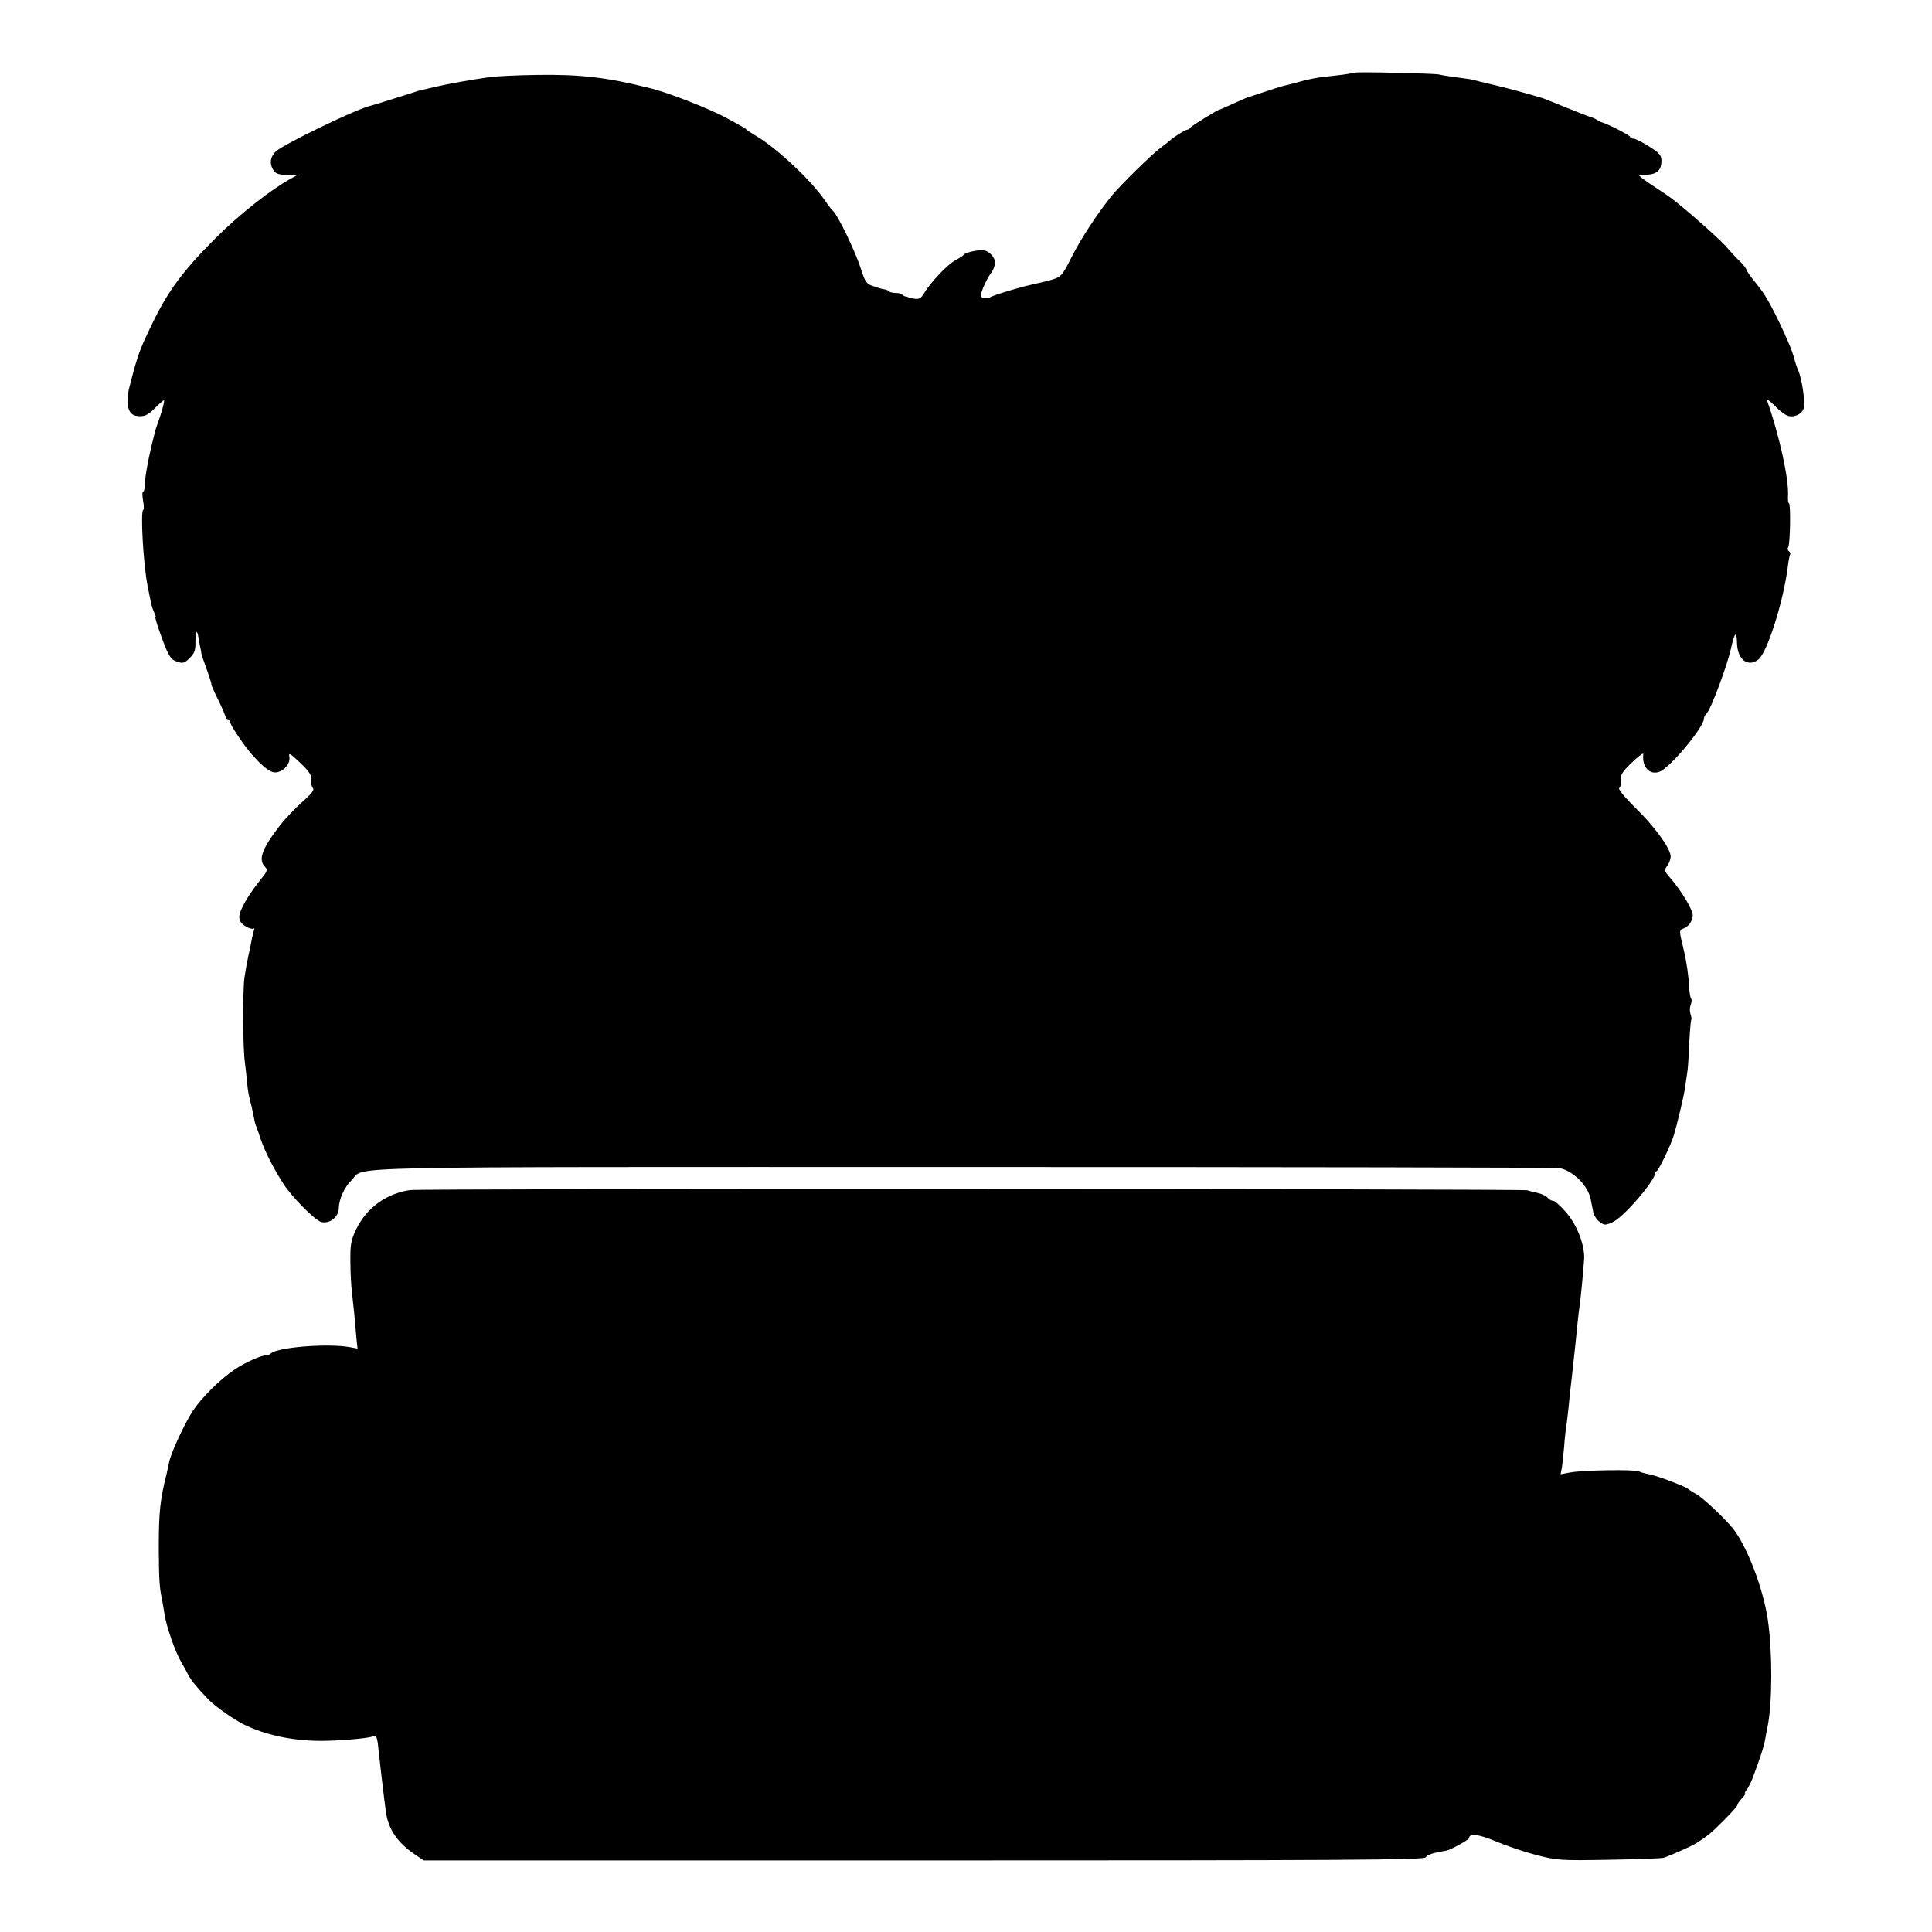
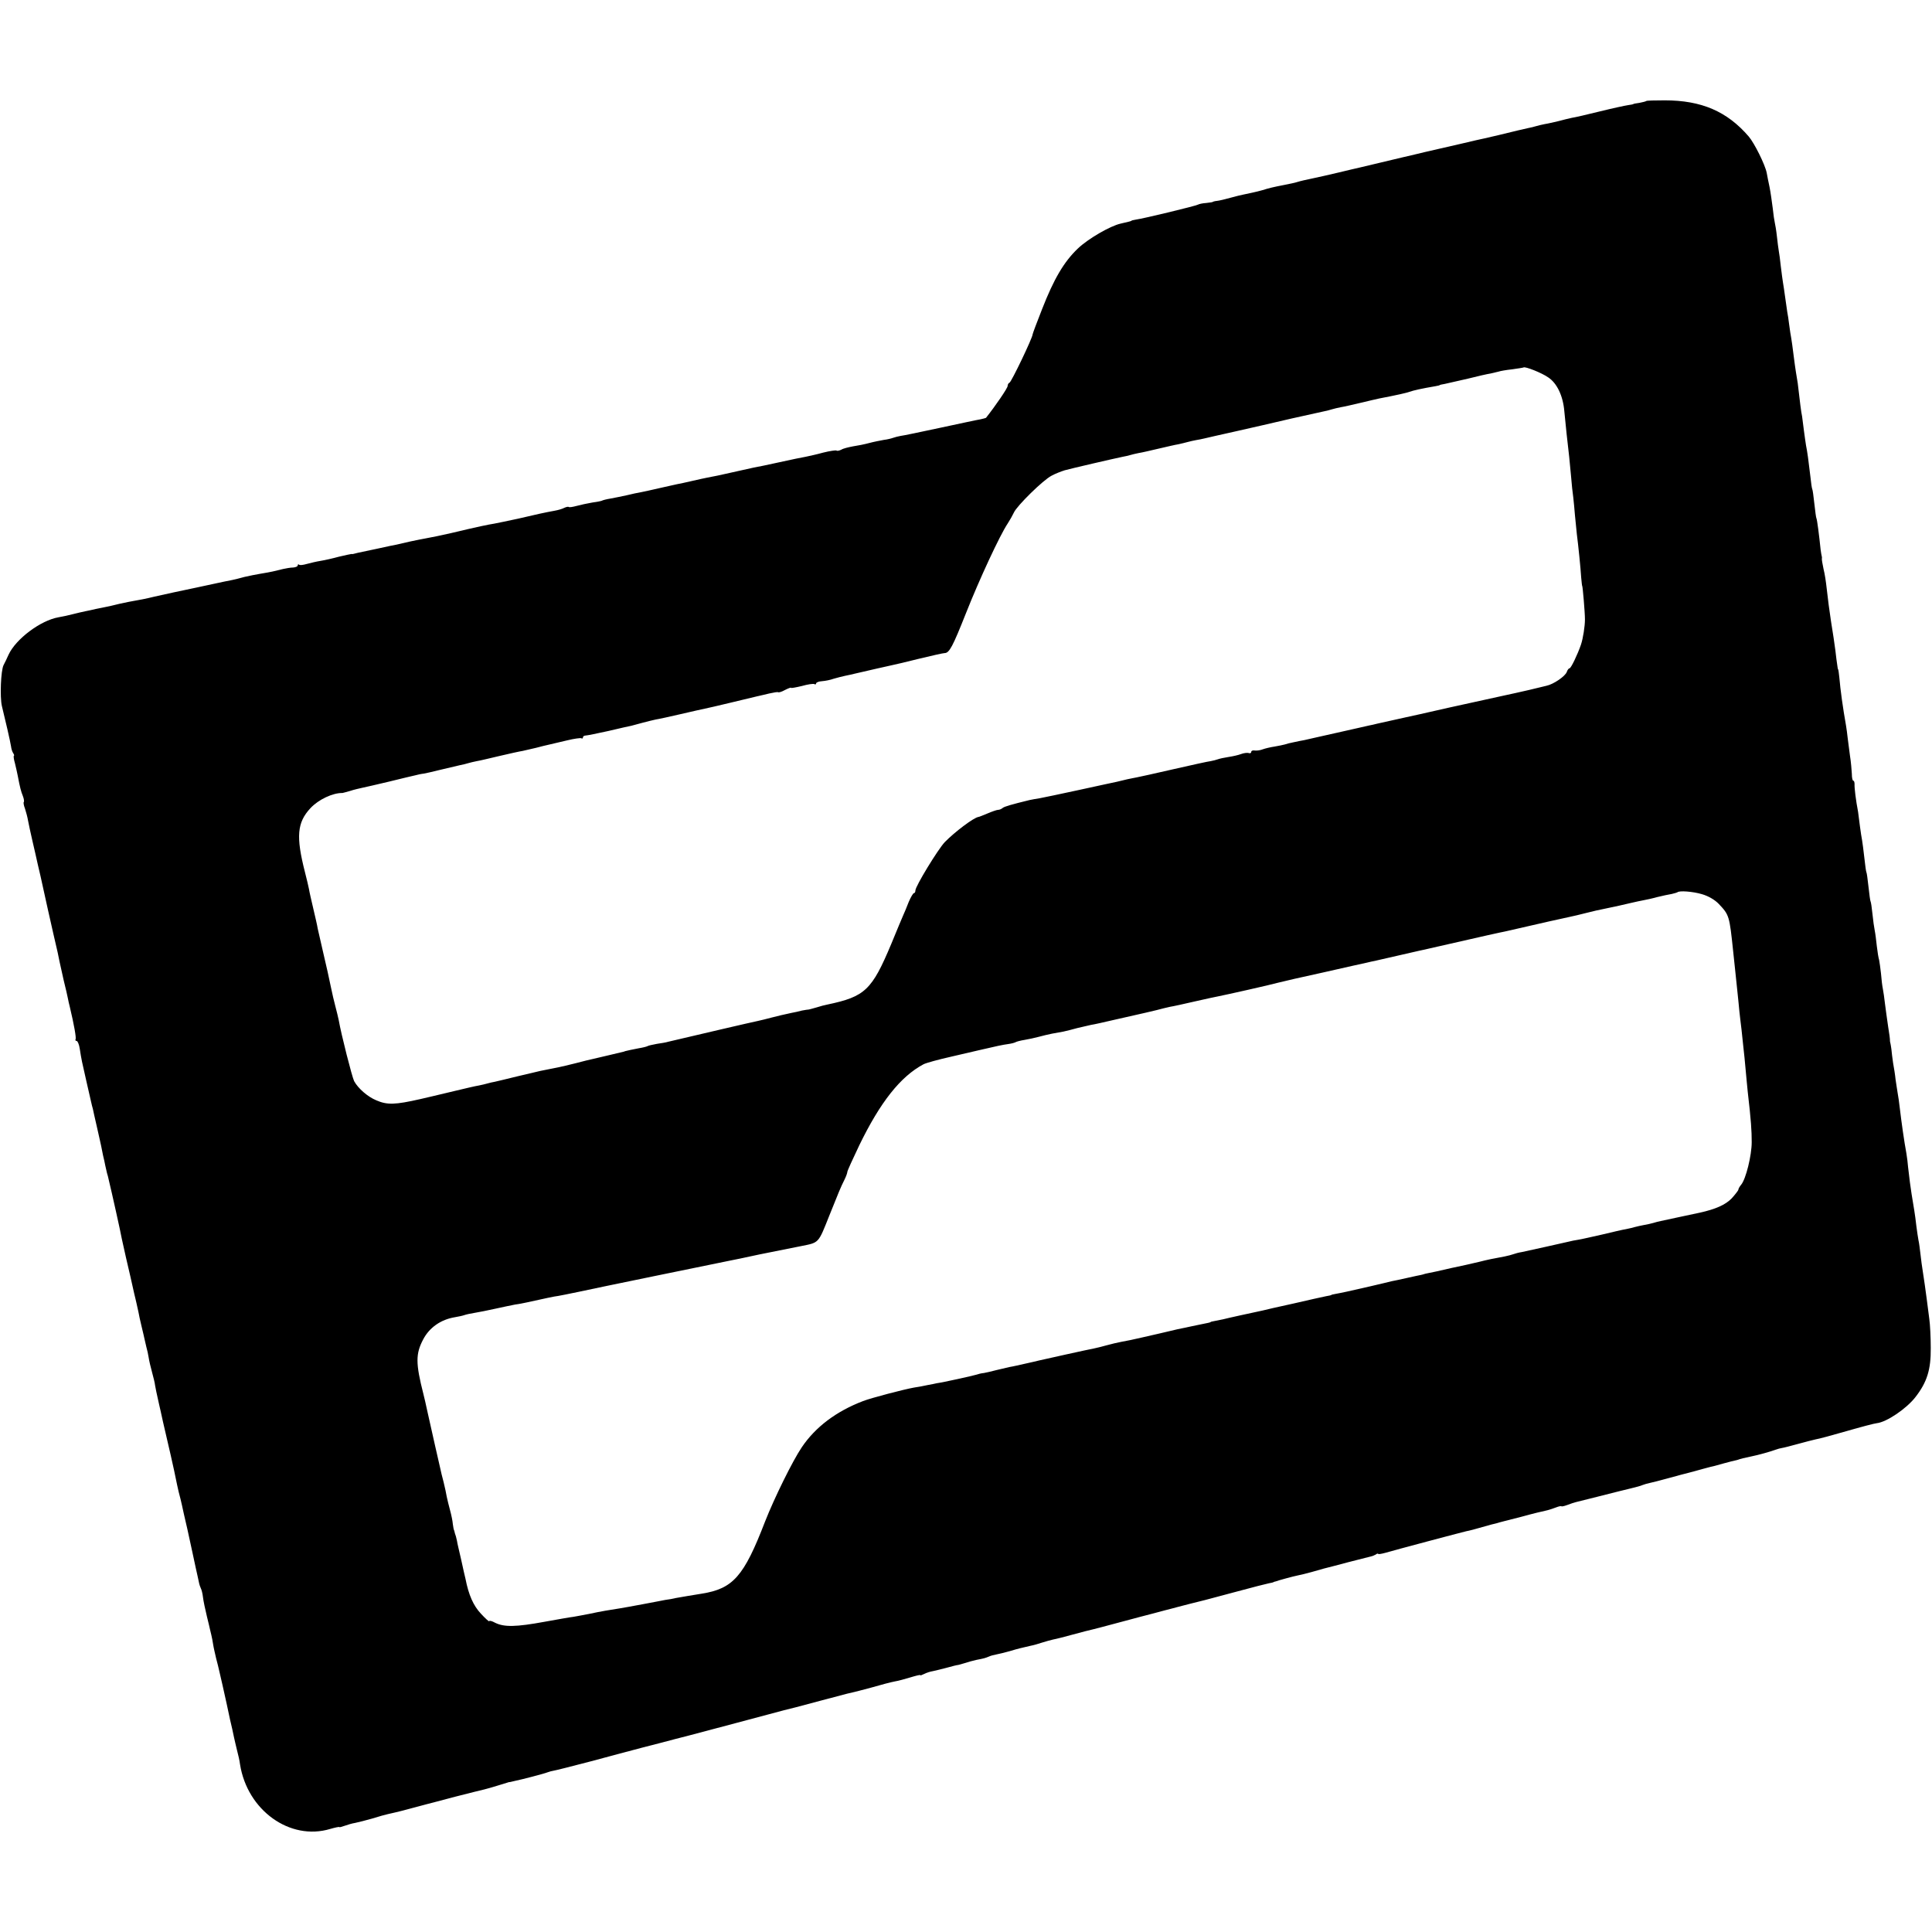
- <svg xmlns="http://www.w3.org/2000/svg" version="1.0" width="864pt" height="864pt" viewBox="0 0 864 864" preserveAspectRatio="xMidYMid meet">
-   <g transform="translate(0,864) scale(0.1,-0.1)" fill="#000000" stroke="none">
-     <path d="M6059 8315 c-2 -1 -26 -5 -54 -9 -27 -3 -70 -8 -95 -11 -25 -3 -70 -12 -100 -21 -30 -8 -64 -17 -74 -19 -11 -3 -49 -15 -85 -27 -36 -12 -68 -23 -71 -23 -3 -1 -31 -13 -64 -28 -32 -15 -60 -27 -62 -27 -8 0 -129 -75 -132 -82 -2 -4 -8 -8 -13 -8 -9 0 -65 -36 -79 -50 -3 -3 -21 -17 -40 -31 -43 -33 -174 -161 -218 -214 -64 -79 -138 -192 -181 -277 -42 -84 -45 -87 -101 -103 -9 -2 -64 -15 -85 -20 -51 -11 -171 -48 -178 -55 -5 -4 -17 -5 -27 -3 -18 5 -18 7 -3 47 9 22 25 52 35 65 10 13 18 34 18 46 0 26 -30 56 -56 56 -29 1 -78 -11 -84 -20 -3 -5 -19 -15 -36 -24 -34 -17 -114 -101 -141 -148 -14 -23 -23 -28 -43 -25 -14 2 -26 5 -27 6 -2 2 -7 3 -12 4 -5 0 -13 4 -17 9 -4 4 -17 7 -29 7 -12 0 -25 3 -29 7 -3 4 -13 8 -21 9 -7 1 -30 7 -49 14 -31 10 -37 18 -56 78 -26 81 -106 246 -127 261 -4 3 -21 26 -38 50 -57 84 -211 228 -300 281 -22 13 -42 26 -45 29 -3 4 -14 11 -25 17 -11 6 -40 22 -65 36 -74 40 -258 113 -340 133 -194 49 -314 63 -509 60 -86 -1 -178 -6 -206 -9 -90 -13 -188 -30 -256 -46 -26 -6 -53 -13 -60 -14 -8 -2 -21 -6 -29 -9 -12 -4 -179 -57 -200 -62 -72 -20 -381 -170 -416 -202 -27 -25 -30 -59 -9 -87 10 -14 26 -18 61 -18 l47 1 -31 -17 c-88 -48 -230 -159 -338 -267 -144 -144 -212 -235 -282 -380 -58 -119 -66 -141 -103 -285 -19 -75 -7 -125 32 -130 33 -5 49 2 82 35 19 19 37 35 40 35 5 0 -12 -62 -30 -110 -7 -19 -8 -21 -27 -100 -17 -73 -29 -144 -29 -177 -1 -13 -4 -23 -8 -23 -3 0 -3 -18 1 -40 4 -22 4 -40 1 -40 -14 0 0 -246 19 -340 6 -30 13 -66 16 -79 3 -13 9 -32 15 -43 5 -10 7 -18 4 -18 -2 0 5 -26 16 -57 40 -114 50 -132 81 -142 26 -9 33 -7 57 17 22 22 26 36 25 75 0 26 2 44 5 41 3 -3 6 -9 6 -12 1 -4 4 -24 8 -44 5 -21 8 -40 8 -43 0 -2 11 -34 24 -70 13 -36 22 -65 20 -65 -2 0 12 -32 31 -70 19 -39 34 -75 34 -80 0 -6 5 -10 10 -10 6 0 10 -5 10 -11 0 -10 47 -82 80 -123 44 -55 88 -94 111 -99 35 -9 80 33 73 68 -4 21 3 17 48 -26 41 -39 52 -56 50 -75 -2 -14 1 -31 7 -38 8 -9 -5 -25 -49 -64 -33 -29 -79 -78 -103 -110 -76 -99 -93 -147 -62 -178 13 -14 11 -20 -19 -57 -55 -68 -96 -139 -96 -167 0 -18 9 -31 29 -43 15 -9 31 -13 35 -10 4 4 5 1 2 -7 -3 -8 -7 -26 -10 -40 -2 -14 -9 -47 -15 -73 -6 -27 -14 -72 -18 -100 -8 -64 -7 -315 2 -377 3 -25 8 -65 10 -90 4 -42 6 -55 21 -112 3 -13 7 -34 10 -48 2 -14 7 -32 11 -40 3 -8 7 -19 9 -25 20 -66 55 -140 110 -227 38 -60 142 -165 171 -173 37 -9 77 22 78 61 1 42 25 95 58 127 63 63 -151 58 2740 58 1453 0 2651 -2 2662 -5 62 -13 128 -80 139 -141 3 -16 8 -41 11 -55 5 -28 38 -60 58 -56 32 7 56 24 105 75 57 59 112 133 112 149 0 6 3 12 8 14 10 4 65 119 78 163 15 50 43 169 49 205 3 25 8 56 10 70 3 14 7 71 9 128 3 57 7 106 9 110 3 4 1 16 -3 27 -4 11 -4 30 1 41 4 12 5 25 2 28 -4 3 -7 25 -9 49 -2 51 -12 119 -25 172 -20 83 -20 85 -2 92 25 9 42 34 43 60 0 25 -53 113 -100 166 -28 33 -29 35 -12 58 9 13 15 33 13 43 -6 40 -75 133 -157 213 -47 46 -79 85 -73 89 6 3 9 19 7 35 -2 23 7 38 50 79 29 28 52 45 51 38 -7 -58 28 -96 73 -79 46 17 198 199 198 237 0 7 6 19 14 26 18 18 92 217 107 288 16 73 26 82 27 24 2 -74 49 -110 96 -73 39 31 111 257 131 413 3 27 8 53 11 57 2 4 0 10 -6 14 -6 4 -7 12 -3 18 9 14 12 197 3 197 -3 0 -5 15 -4 33 5 72 -39 272 -94 427 -3 8 12 -2 33 -23 20 -21 47 -42 59 -46 27 -10 64 6 72 32 8 25 -7 134 -25 172 -5 11 -14 39 -20 62 -11 41 -71 172 -111 243 -20 35 -28 48 -75 106 -14 18 -25 35 -25 38 0 4 -10 17 -22 30 -13 12 -46 47 -73 78 -46 49 -212 194 -261 226 -126 83 -138 93 -114 91 64 -4 90 14 90 62 0 25 -9 35 -55 64 -30 19 -61 35 -70 35 -8 0 -15 4 -15 8 0 7 -106 61 -130 66 -3 1 -12 6 -20 11 -8 5 -19 10 -25 11 -9 2 -117 45 -195 77 -14 6 -29 11 -35 12 -5 2 -41 12 -80 23 -38 11 -90 24 -115 30 -47 11 -101 24 -110 27 -3 0 -32 5 -65 9 -32 4 -68 10 -80 13 -24 5 -371 13 -376 8z" />
-     <path d="M1834 3318 c-108 -16 -195 -80 -242 -177 -23 -49 -26 -68 -25 -146 0 -49 4 -110 7 -135 3 -25 8 -71 11 -102 3 -31 7 -78 9 -103 l5 -46 -32 6 c-97 18 -321 1 -355 -27 -8 -7 -18 -12 -21 -10 -12 6 -97 -32 -141 -62 -70 -48 -147 -125 -188 -186 -37 -57 -97 -186 -106 -230 -3 -14 -7 -35 -10 -47 -31 -124 -36 -175 -36 -343 1 -128 3 -169 13 -215 2 -11 8 -42 12 -69 8 -58 49 -175 76 -220 10 -17 24 -42 31 -56 13 -25 38 -56 90 -110 30 -32 127 -99 173 -119 102 -46 224 -69 353 -66 93 2 199 13 214 21 11 7 16 -8 22 -71 8 -77 25 -219 32 -269 11 -77 52 -137 129 -189 l40 -27 2238 0 c1895 0 2238 2 2243 14 3 7 24 17 47 21 23 5 44 9 47 9 20 5 100 49 100 56 0 23 44 17 120 -15 45 -19 127 -47 181 -61 94 -24 108 -25 326 -21 125 2 235 6 243 9 14 4 64 25 115 49 21 9 45 24 79 49 31 22 136 129 136 138 0 5 9 18 20 30 12 12 18 22 14 22 -3 0 0 7 7 16 7 9 20 33 27 53 33 87 51 142 56 173 3 18 8 44 11 58 21 104 22 331 1 475 -21 144 -95 335 -159 413 -43 51 -136 138 -164 152 -15 8 -30 18 -33 21 -9 10 -143 61 -175 66 -16 3 -37 8 -45 13 -19 9 -251 6 -308 -5 l-43 -8 6 31 c2 16 7 58 10 93 2 35 7 75 9 89 3 14 7 54 11 89 3 36 8 79 10 95 2 17 7 58 10 91 4 33 8 74 10 90 2 17 6 57 9 90 3 33 8 71 10 85 4 26 15 134 20 205 5 63 -30 156 -81 214 -24 28 -50 51 -58 51 -7 0 -18 6 -24 14 -6 7 -26 17 -44 21 -17 4 -39 9 -47 12 -26 7 -4945 8 -4996 1z" />
+ <svg xmlns="http://www.w3.org/2000/svg" version="1.0" width="928pt" height="928pt" viewBox="0 0 928 928" preserveAspectRatio="xMidYMid meet">
+   <g transform="translate(0,928) scale(0.1,-0.1)" fill="#000000" stroke="none">
+     <path d="M7908 8795 c-2 -2 -17 -6 -33 -9 -17 -2 -30 -5 -30 -6 0 -1 -11 -3 -25 -5 -14 -2 -74 -15 -135 -30 -60 -15 -121 -29 -135 -31 -14 -3 -43 -10 -65 -16 -22 -5 -51 -12 -65 -14 -14 -3 -33 -7 -42 -10 -9 -3 -26 -7 -37 -9 -36 -8 -53 -12 -143 -34 -48 -11 -98 -23 -110 -25 -24 -6 -81 -19 -238 -55 -52 -13 -102 -24 -110 -26 -8 -2 -55 -13 -105 -25 -49 -12 -97 -23 -105 -25 -8 -2 -54 -12 -102 -24 -48 -11 -98 -23 -110 -25 -47 -10 -70 -15 -86 -20 -16 -5 -27 -7 -97 -21 -16 -3 -39 -9 -50 -12 -28 -9 -52 -15 -110 -27 -11 -2 -40 -9 -65 -16 -25 -7 -54 -14 -65 -15 -11 -1 -20 -4 -20 -5 0 -1 -14 -3 -31 -5 -17 -1 -35 -5 -40 -8 -10 -6 -261 -67 -299 -72 -11 -2 -20 -4 -20 -5 0 -2 -13 -5 -52 -14 -50 -11 -157 -73 -206 -120 -67 -64 -115 -146 -172 -292 -25 -63 -45 -117 -45 -120 0 -16 -102 -229 -111 -232 -5 -2 -9 -9 -9 -16 0 -10 -58 -95 -104 -153 -1 -1 -13 -4 -26 -7 -14 -2 -101 -21 -195 -41 -93 -20 -179 -38 -190 -39 -11 -2 -27 -6 -35 -9 -8 -3 -28 -8 -45 -10 -16 -3 -48 -9 -70 -15 -22 -6 -57 -13 -78 -16 -21 -4 -47 -10 -56 -16 -10 -5 -21 -7 -23 -4 -3 2 -32 -2 -64 -10 -32 -9 -70 -17 -84 -20 -14 -2 -70 -14 -125 -26 -55 -12 -111 -24 -125 -26 -22 -5 -78 -17 -135 -30 -22 -5 -53 -12 -87 -18 -13 -2 -45 -10 -73 -16 -27 -6 -61 -14 -74 -16 -12 -3 -51 -11 -85 -19 -33 -8 -72 -16 -86 -19 -14 -2 -45 -9 -70 -15 -25 -5 -60 -13 -79 -16 -19 -3 -37 -8 -40 -10 -4 -2 -25 -6 -47 -9 -23 -4 -56 -11 -74 -16 -19 -5 -36 -8 -38 -5 -3 2 -12 0 -21 -4 -9 -5 -29 -11 -46 -14 -49 -9 -86 -17 -175 -38 -47 -10 -98 -21 -115 -24 -31 -5 -76 -14 -210 -46 -44 -10 -96 -21 -115 -24 -19 -3 -55 -11 -80 -16 -25 -6 -54 -12 -65 -15 -19 -3 -29 -6 -95 -20 -24 -5 -57 -12 -90 -19 -8 -2 -17 -4 -20 -5 -3 -1 -8 -2 -12 -1 -3 0 -30 -6 -60 -13 -29 -8 -69 -17 -88 -20 -19 -3 -49 -10 -67 -15 -17 -5 -34 -7 -37 -3 -3 3 -6 1 -6 -4 0 -5 -10 -9 -22 -10 -13 0 -34 -4 -48 -7 -14 -3 -36 -9 -50 -12 -14 -3 -41 -8 -60 -11 -19 -3 -53 -10 -75 -15 -22 -6 -49 -13 -60 -15 -11 -2 -29 -6 -40 -8 -87 -19 -182 -39 -239 -51 -15 -3 -58 -13 -95 -21 -36 -9 -77 -17 -91 -19 -14 -2 -47 -9 -75 -15 -27 -7 -59 -14 -70 -16 -11 -2 -31 -6 -45 -9 -14 -4 -36 -8 -50 -11 -14 -3 -41 -9 -60 -14 -19 -5 -50 -12 -69 -15 -86 -15 -205 -104 -240 -180 -7 -16 -18 -39 -24 -50 -13 -26 -18 -153 -8 -196 15 -60 41 -173 44 -194 1 -11 6 -26 10 -32 5 -7 6 -13 4 -13 -3 0 -1 -17 5 -37 5 -21 11 -47 13 -58 11 -58 16 -77 25 -99 5 -13 7 -26 4 -29 -2 -2 0 -16 6 -31 5 -15 12 -41 15 -59 3 -18 13 -61 21 -97 8 -36 20 -85 25 -110 6 -25 12 -52 14 -60 2 -12 63 -285 82 -365 2 -11 6 -31 9 -44 3 -12 12 -53 20 -90 9 -36 18 -75 20 -86 2 -11 6 -29 9 -40 21 -88 32 -151 28 -157 -2 -5 0 -8 5 -8 5 0 12 -17 15 -37 3 -21 8 -49 11 -63 6 -30 35 -154 43 -190 3 -14 7 -30 9 -36 1 -7 10 -45 19 -85 9 -41 19 -83 21 -94 2 -11 6 -31 9 -45 4 -14 8 -36 11 -50 3 -14 7 -29 8 -35 2 -5 6 -21 9 -35 12 -49 58 -255 62 -280 3 -14 12 -54 20 -90 18 -77 25 -107 40 -175 3 -11 7 -30 10 -42 3 -13 7 -33 10 -45 2 -13 9 -44 15 -69 6 -26 13 -53 14 -60 2 -8 6 -25 9 -39 4 -14 9 -36 11 -50 2 -14 9 -45 16 -70 7 -25 14 -54 15 -65 3 -18 6 -31 19 -90 3 -11 11 -49 19 -85 8 -36 25 -108 37 -160 12 -52 23 -104 25 -115 2 -11 8 -38 13 -60 6 -22 13 -51 16 -65 3 -14 14 -65 26 -115 11 -49 22 -101 25 -115 3 -14 10 -45 15 -70 6 -25 12 -55 15 -68 2 -12 7 -26 10 -32 3 -5 8 -24 10 -42 2 -18 11 -60 19 -93 8 -33 15 -61 15 -63 0 -1 3 -12 6 -25 3 -12 7 -33 9 -47 2 -14 9 -43 14 -65 6 -22 13 -51 16 -65 3 -14 10 -43 15 -65 5 -22 14 -62 20 -90 6 -27 13 -61 16 -75 8 -33 14 -60 19 -85 2 -11 9 -38 14 -60 6 -22 13 -53 15 -70 35 -221 240 -368 433 -310 24 7 44 11 44 9 0 -2 11 1 25 6 14 5 37 12 51 14 14 3 51 12 82 21 31 10 65 19 74 21 10 2 26 6 35 8 10 2 45 11 78 20 33 9 67 18 75 20 8 2 70 18 137 36 67 17 130 33 140 35 10 2 39 11 66 19 26 8 49 15 52 16 3 0 6 0 8 1 1 0 9 2 17 4 35 7 146 36 160 42 8 3 22 7 30 8 8 1 87 21 175 44 88 24 203 54 255 68 52 13 120 31 150 39 30 8 62 16 70 18 8 2 112 30 230 61 118 32 220 58 225 60 18 4 69 17 180 47 61 16 117 31 125 33 20 4 102 25 115 29 48 14 94 26 115 30 14 2 46 11 73 19 26 8 47 13 47 11 0 -3 8 0 18 5 11 6 30 12 43 14 13 3 44 10 69 17 25 7 46 12 47 12 2 -1 17 4 35 9 18 6 44 13 58 16 37 7 43 9 60 16 8 4 24 8 35 10 11 2 40 9 65 16 43 13 54 15 101 26 12 2 36 9 54 15 18 6 42 12 54 15 12 2 55 13 95 24 40 11 83 22 97 25 13 3 58 15 99 26 41 11 82 22 90 24 8 2 51 14 95 25 44 12 87 23 95 25 8 2 44 12 80 21 36 9 72 18 80 20 8 2 76 20 150 40 74 20 144 38 155 40 11 2 21 4 23 6 1 1 5 2 10 3 4 2 25 8 47 14 22 6 49 13 60 15 11 2 40 9 65 16 25 7 52 15 60 17 8 2 60 15 115 30 55 14 105 27 110 28 6 1 16 5 23 9 6 5 12 6 12 3 0 -2 15 0 33 5 44 13 364 98 390 104 12 2 47 11 77 20 30 9 62 17 71 19 8 3 60 16 115 30 54 15 108 28 119 30 11 2 32 9 48 15 15 6 27 8 27 6 0 -2 12 0 28 6 15 6 34 12 42 14 8 2 53 13 100 25 107 27 106 27 160 40 25 6 52 13 60 17 8 3 24 8 35 10 11 2 53 13 93 24 40 11 81 22 90 24 9 2 41 11 70 19 29 8 53 14 55 14 1 0 22 6 47 13 25 7 50 13 55 14 6 1 12 3 15 4 7 3 30 9 65 16 30 6 88 22 115 32 8 3 22 7 30 8 8 1 42 10 75 19 33 9 71 19 85 22 14 2 81 20 150 40 69 20 134 37 145 38 47 5 143 70 186 126 55 71 74 131 73 235 0 50 -3 113 -7 140 -18 143 -29 216 -33 240 -2 11 -6 41 -9 68 -3 26 -7 58 -10 70 -2 12 -7 42 -10 67 -3 25 -7 59 -10 75 -13 76 -15 93 -21 135 -3 25 -7 59 -9 75 -1 17 -5 46 -8 65 -11 59 -24 152 -32 220 -3 25 -7 56 -10 70 -2 14 -7 43 -10 65 -2 22 -8 58 -12 80 -3 22 -7 51 -8 65 -2 14 -4 27 -5 30 -1 3 -2 8 -2 11 1 3 -3 35 -9 70 -5 35 -12 84 -15 109 -3 25 -7 56 -10 70 -3 14 -7 47 -9 74 -3 26 -7 56 -9 65 -3 9 -8 39 -11 66 -3 28 -7 61 -10 75 -3 14 -8 50 -11 80 -3 30 -7 57 -9 60 -2 3 -6 34 -10 70 -4 36 -8 67 -10 70 -2 3 -6 34 -10 70 -4 36 -9 74 -11 85 -2 11 -7 40 -10 65 -3 25 -7 56 -9 70 -11 57 -18 116 -17 133 0 9 -2 17 -6 17 -4 0 -7 15 -7 33 -1 17 -4 57 -9 87 -4 30 -9 69 -11 85 -2 17 -5 44 -8 60 -15 84 -27 171 -32 230 -2 22 -5 40 -6 40 -1 0 -3 9 -4 20 -2 11 -6 43 -9 70 -6 45 -10 72 -21 140 -7 45 -16 113 -21 160 -3 28 -9 69 -15 92 -5 24 -9 46 -8 50 1 5 0 10 -1 13 -1 3 -3 16 -5 30 -7 69 -17 145 -20 150 -2 3 -6 34 -10 70 -4 36 -8 67 -10 70 -2 3 -6 30 -9 60 -9 78 -15 121 -21 150 -2 14 -7 45 -10 70 -3 25 -7 56 -9 70 -5 23 -10 66 -21 160 -3 19 -7 44 -9 55 -2 12 -7 48 -11 80 -4 33 -9 69 -11 80 -2 11 -7 40 -10 65 -3 25 -7 52 -9 60 -1 8 -6 40 -10 70 -4 30 -9 63 -11 74 -2 10 -6 44 -10 75 -3 31 -8 65 -10 76 -2 11 -6 43 -9 70 -3 28 -8 57 -10 65 -2 8 -7 40 -10 70 -4 30 -10 75 -15 100 -5 25 -12 56 -14 70 -8 40 -59 142 -86 174 -104 121 -227 174 -404 174 -46 0 -86 -1 -88 -3z m-471 -1328 c42 -28 71 -89 77 -163 3 -33 8 -81 11 -109 11 -96 15 -130 21 -200 3 -38 8 -86 11 -105 2 -19 6 -57 8 -85 3 -27 7 -68 9 -90 7 -54 18 -161 21 -210 2 -22 4 -40 5 -40 2 0 13 -126 13 -160 0 -33 -9 -91 -19 -121 -16 -47 -48 -114 -55 -114 -4 0 -10 -8 -13 -17 -7 -21 -64 -60 -98 -67 -13 -3 -50 -12 -83 -20 -33 -8 -94 -21 -135 -30 -41 -9 -156 -34 -255 -56 -99 -23 -191 -43 -205 -46 -23 -5 -85 -19 -135 -30 -11 -3 -29 -7 -40 -9 -11 -3 -81 -18 -155 -35 -74 -17 -144 -32 -155 -35 -11 -2 -33 -6 -50 -10 -16 -3 -36 -8 -44 -11 -8 -2 -30 -7 -49 -10 -20 -3 -45 -9 -56 -13 -12 -5 -29 -7 -38 -6 -10 2 -18 -1 -18 -7 0 -5 -6 -8 -12 -5 -7 2 -24 0 -37 -5 -13 -5 -40 -11 -60 -14 -20 -3 -43 -8 -51 -11 -8 -3 -24 -7 -35 -9 -11 -1 -92 -19 -180 -39 -88 -20 -167 -38 -175 -39 -8 -1 -28 -6 -45 -9 -16 -4 -39 -9 -50 -12 -11 -2 -92 -20 -180 -39 -88 -19 -173 -37 -190 -40 -16 -2 -39 -7 -50 -9 -86 -21 -121 -31 -129 -38 -6 -5 -15 -9 -22 -9 -6 0 -29 -8 -50 -17 -22 -9 -41 -17 -44 -17 -23 -3 -114 -72 -162 -121 -33 -35 -141 -212 -141 -232 0 -7 -3 -13 -7 -13 -4 0 -15 -19 -25 -42 -9 -24 -21 -52 -26 -63 -5 -11 -31 -73 -58 -139 -93 -222 -126 -253 -306 -291 -11 -2 -35 -8 -53 -14 -18 -5 -35 -10 -37 -10 -3 0 -18 -2 -33 -5 -15 -4 -37 -9 -49 -11 -43 -9 -58 -13 -98 -23 -22 -6 -51 -13 -65 -16 -26 -5 -308 -71 -431 -100 -9 -3 -33 -7 -54 -10 -20 -4 -41 -8 -45 -11 -3 -2 -22 -7 -41 -10 -31 -6 -60 -12 -66 -14 -2 -1 -4 -1 -5 -2 -13 -3 -129 -31 -148 -35 -14 -3 -52 -12 -85 -21 -33 -8 -69 -17 -80 -19 -11 -2 -31 -6 -45 -9 -14 -3 -34 -7 -45 -9 -11 -3 -60 -14 -110 -26 -49 -12 -98 -24 -108 -26 -10 -2 -26 -5 -35 -8 -9 -3 -28 -7 -42 -10 -14 -2 -65 -14 -115 -26 -49 -12 -97 -23 -105 -25 -8 -2 -35 -8 -60 -14 -123 -28 -160 -29 -213 -6 -41 17 -87 57 -106 92 -10 20 -62 224 -74 293 -3 14 -10 44 -16 66 -6 23 -16 64 -21 90 -13 64 -18 83 -40 179 -10 45 -21 92 -24 105 -2 14 -12 57 -21 95 -9 39 -19 81 -21 95 -3 14 -11 50 -19 80 -44 172 -38 239 26 308 39 42 108 74 154 73 2 0 19 5 37 10 18 6 44 12 58 15 14 3 72 16 130 30 58 14 114 28 125 30 11 3 29 7 40 8 11 2 43 9 70 16 80 19 84 20 106 25 11 2 28 6 37 9 9 3 28 7 42 10 14 2 63 14 110 25 47 11 96 22 110 24 14 3 43 10 65 15 22 6 51 13 65 16 14 3 52 12 85 20 33 8 63 12 67 10 5 -3 8 -1 8 4 0 5 6 9 13 9 6 0 56 10 110 22 54 13 104 24 110 25 7 2 30 8 52 14 22 6 51 13 65 16 14 2 68 14 120 26 52 12 104 24 115 26 11 2 67 15 125 29 58 14 114 27 125 30 11 2 38 9 60 14 22 5 41 8 43 6 3 -2 17 2 33 11 16 8 29 13 29 10 0 -2 23 2 52 9 28 8 55 12 60 9 4 -3 8 -1 8 3 0 5 12 10 28 11 15 1 41 6 57 12 17 5 41 11 55 14 14 3 34 7 45 10 62 15 163 37 180 41 11 2 70 16 130 31 61 15 116 27 122 27 23 0 39 31 103 192 64 162 163 375 200 430 11 17 24 40 30 53 14 32 141 157 181 177 18 10 47 21 63 26 28 8 235 56 279 65 10 2 26 5 35 8 9 3 28 7 42 10 14 2 57 12 95 21 39 9 81 19 95 21 14 3 34 8 45 11 11 3 29 7 40 9 11 2 29 5 40 8 11 3 79 18 150 34 72 16 193 44 270 62 77 17 148 33 158 35 10 2 26 6 35 9 9 3 28 7 42 10 14 2 57 12 95 21 39 9 79 19 90 21 84 16 132 27 145 32 20 7 60 16 125 27 11 2 20 4 20 5 0 1 11 4 25 6 14 3 63 14 110 25 47 12 96 23 110 25 14 3 31 7 38 9 8 3 37 8 65 11 29 4 54 8 55 9 7 6 88 -26 119 -48z m738 -2482 c31 -9 62 -27 81 -47 50 -53 51 -56 69 -228 2 -19 6 -57 9 -85 3 -27 8 -75 11 -105 3 -30 8 -75 10 -100 3 -25 7 -63 10 -85 2 -22 6 -60 9 -85 3 -25 8 -74 11 -110 3 -36 8 -83 10 -105 16 -137 19 -187 19 -241 0 -64 -28 -178 -51 -205 -7 -8 -13 -19 -13 -23 0 -4 -15 -23 -32 -42 -30 -31 -77 -52 -154 -69 -11 -2 -53 -11 -94 -20 -41 -9 -83 -18 -93 -20 -10 -2 -26 -6 -35 -9 -9 -3 -29 -7 -45 -10 -15 -3 -35 -7 -45 -10 -9 -3 -28 -7 -42 -10 -14 -2 -65 -14 -115 -26 -49 -11 -101 -23 -115 -25 -14 -2 -34 -6 -45 -9 -30 -7 -196 -44 -225 -50 -14 -2 -32 -7 -40 -10 -8 -3 -27 -8 -42 -11 -55 -10 -84 -16 -123 -26 -22 -5 -51 -12 -65 -15 -14 -3 -45 -10 -70 -15 -25 -6 -56 -13 -70 -16 -38 -8 -55 -11 -60 -13 -3 -1 -9 -3 -15 -4 -5 -1 -35 -7 -65 -14 -30 -7 -64 -14 -75 -16 -11 -3 -58 -14 -105 -25 -99 -23 -137 -31 -165 -36 -11 -2 -20 -4 -20 -5 0 -1 -11 -4 -25 -6 -14 -3 -84 -18 -156 -35 -73 -16 -140 -31 -150 -34 -52 -11 -171 -37 -189 -42 -11 -2 -29 -6 -40 -8 -11 -2 -20 -4 -20 -5 0 -2 -10 -4 -60 -14 -16 -3 -61 -13 -100 -21 -38 -9 -77 -18 -85 -20 -8 -2 -45 -10 -83 -19 -37 -9 -82 -18 -100 -21 -17 -3 -50 -11 -72 -17 -22 -6 -49 -13 -60 -15 -11 -2 -72 -15 -135 -29 -63 -14 -122 -27 -130 -29 -8 -2 -37 -9 -65 -15 -27 -6 -61 -14 -75 -16 -14 -3 -43 -10 -64 -15 -22 -6 -49 -12 -60 -14 -12 -1 -28 -5 -36 -8 -16 -5 -164 -38 -190 -41 -8 -2 -28 -6 -45 -9 -16 -4 -46 -9 -65 -12 -46 -8 -207 -50 -245 -65 -128 -49 -228 -124 -294 -222 -44 -65 -132 -244 -176 -356 -102 -265 -154 -323 -305 -347 -43 -7 -98 -16 -125 -21 -11 -3 -33 -7 -50 -9 -16 -3 -66 -13 -110 -21 -44 -8 -91 -17 -105 -19 -46 -7 -95 -15 -150 -27 -30 -6 -64 -12 -75 -14 -11 -1 -74 -12 -140 -24 -136 -25 -193 -26 -236 -5 -16 9 -29 12 -29 8 0 -4 -18 12 -40 36 -36 38 -59 90 -74 167 -3 11 -12 52 -21 93 -9 40 -19 80 -20 90 -2 9 -4 18 -5 21 -1 3 -3 10 -5 15 -1 6 -3 12 -4 15 -2 3 -4 16 -6 30 -1 14 -7 43 -13 65 -6 22 -13 51 -16 65 -2 14 -9 45 -15 70 -7 25 -14 56 -17 70 -3 13 -14 61 -24 105 -10 45 -26 115 -35 156 -9 41 -18 82 -21 92 -38 149 -38 194 -1 264 30 57 85 95 152 106 17 3 37 7 45 10 8 3 31 8 50 11 19 3 64 12 100 20 36 8 79 17 95 20 17 2 41 7 55 10 86 19 137 30 150 31 8 1 51 10 95 19 81 18 683 141 727 150 12 2 79 16 148 31 69 14 159 32 200 40 85 17 80 12 133 145 46 115 55 137 73 173 8 16 14 33 14 38 0 5 26 62 57 127 101 208 198 331 309 390 11 6 72 23 135 37 63 15 121 28 129 30 85 20 119 27 142 30 15 2 31 6 36 9 5 3 24 8 43 11 19 3 50 10 69 15 19 5 47 12 63 15 15 3 39 7 55 10 15 3 45 11 67 17 22 5 51 12 65 15 14 2 63 13 110 24 115 26 133 30 150 34 8 2 33 8 55 13 22 6 51 13 65 16 14 2 68 14 120 26 52 12 104 23 115 25 31 6 246 54 285 65 19 5 118 28 220 50 102 23 194 44 205 46 11 3 31 7 45 10 13 3 60 14 105 24 45 10 92 21 105 24 14 3 34 7 45 10 275 63 344 78 365 82 14 3 61 14 105 24 44 10 91 21 105 24 14 3 36 8 50 11 14 3 36 8 50 11 14 3 50 11 80 19 30 8 67 16 83 19 67 14 85 18 127 28 25 6 54 12 65 14 11 2 40 8 65 15 25 6 56 13 70 15 13 3 26 7 27 8 9 9 74 4 118 -9z" />
  </g>
</svg>
